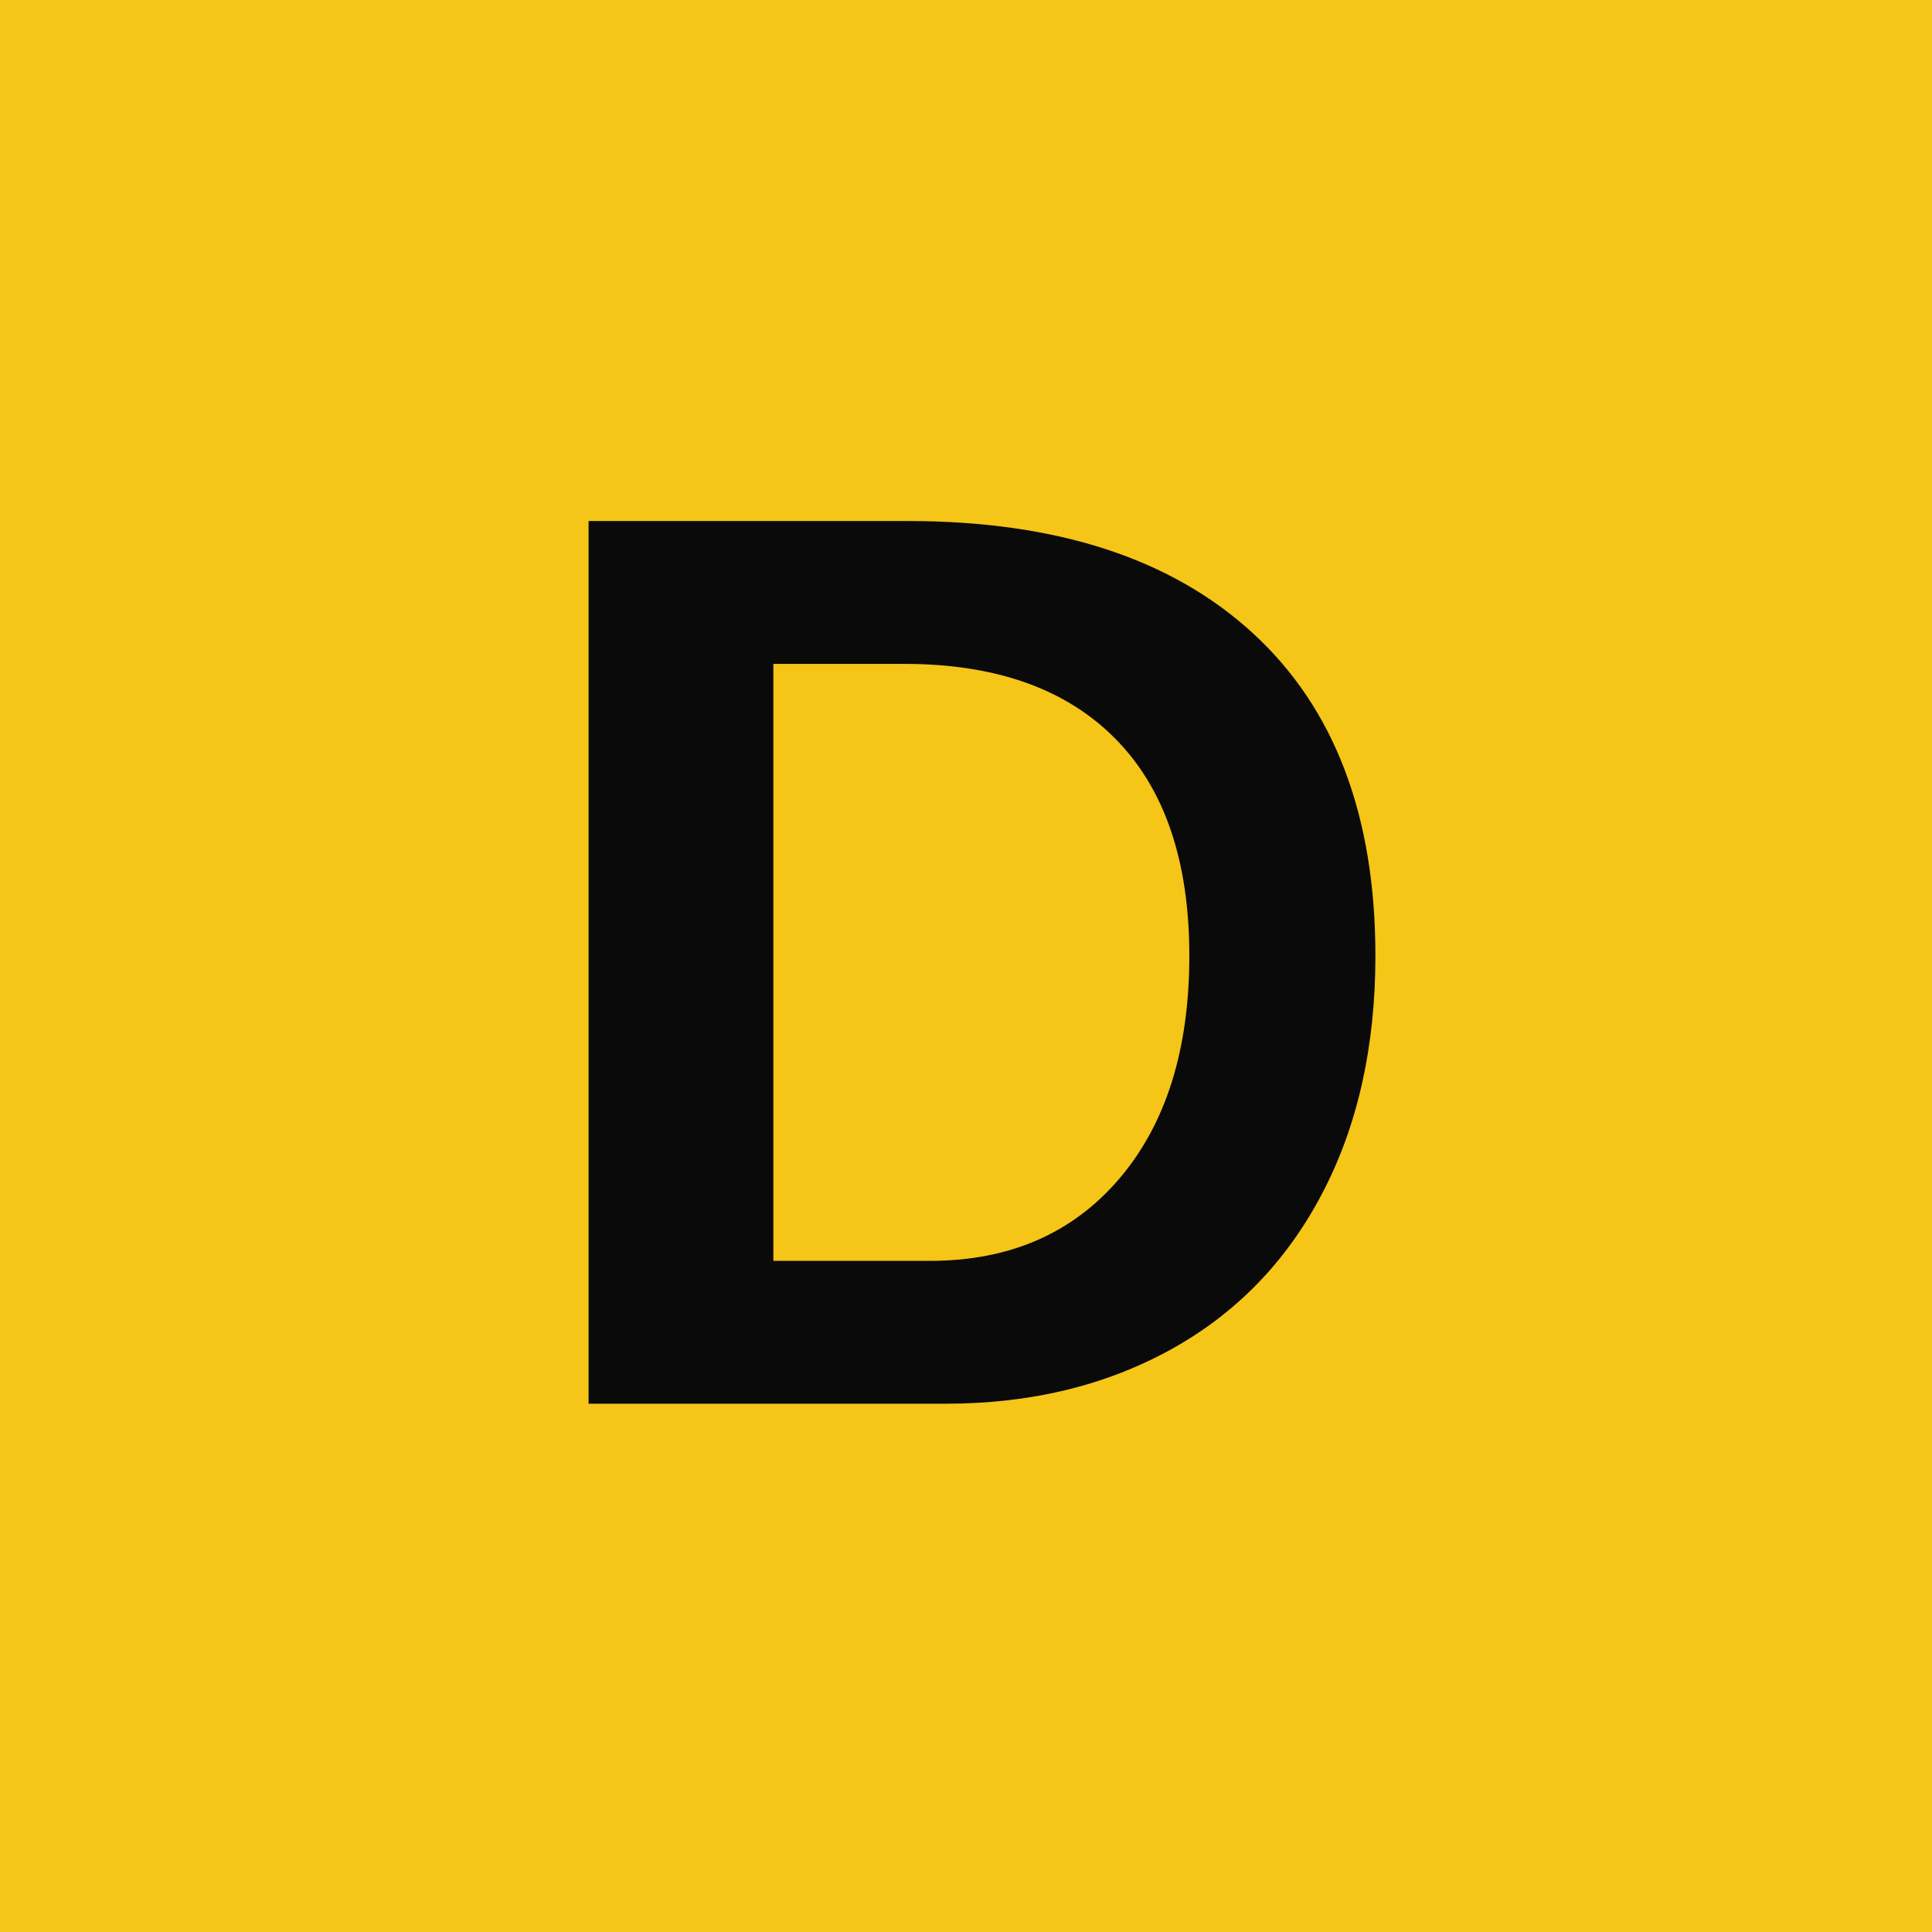
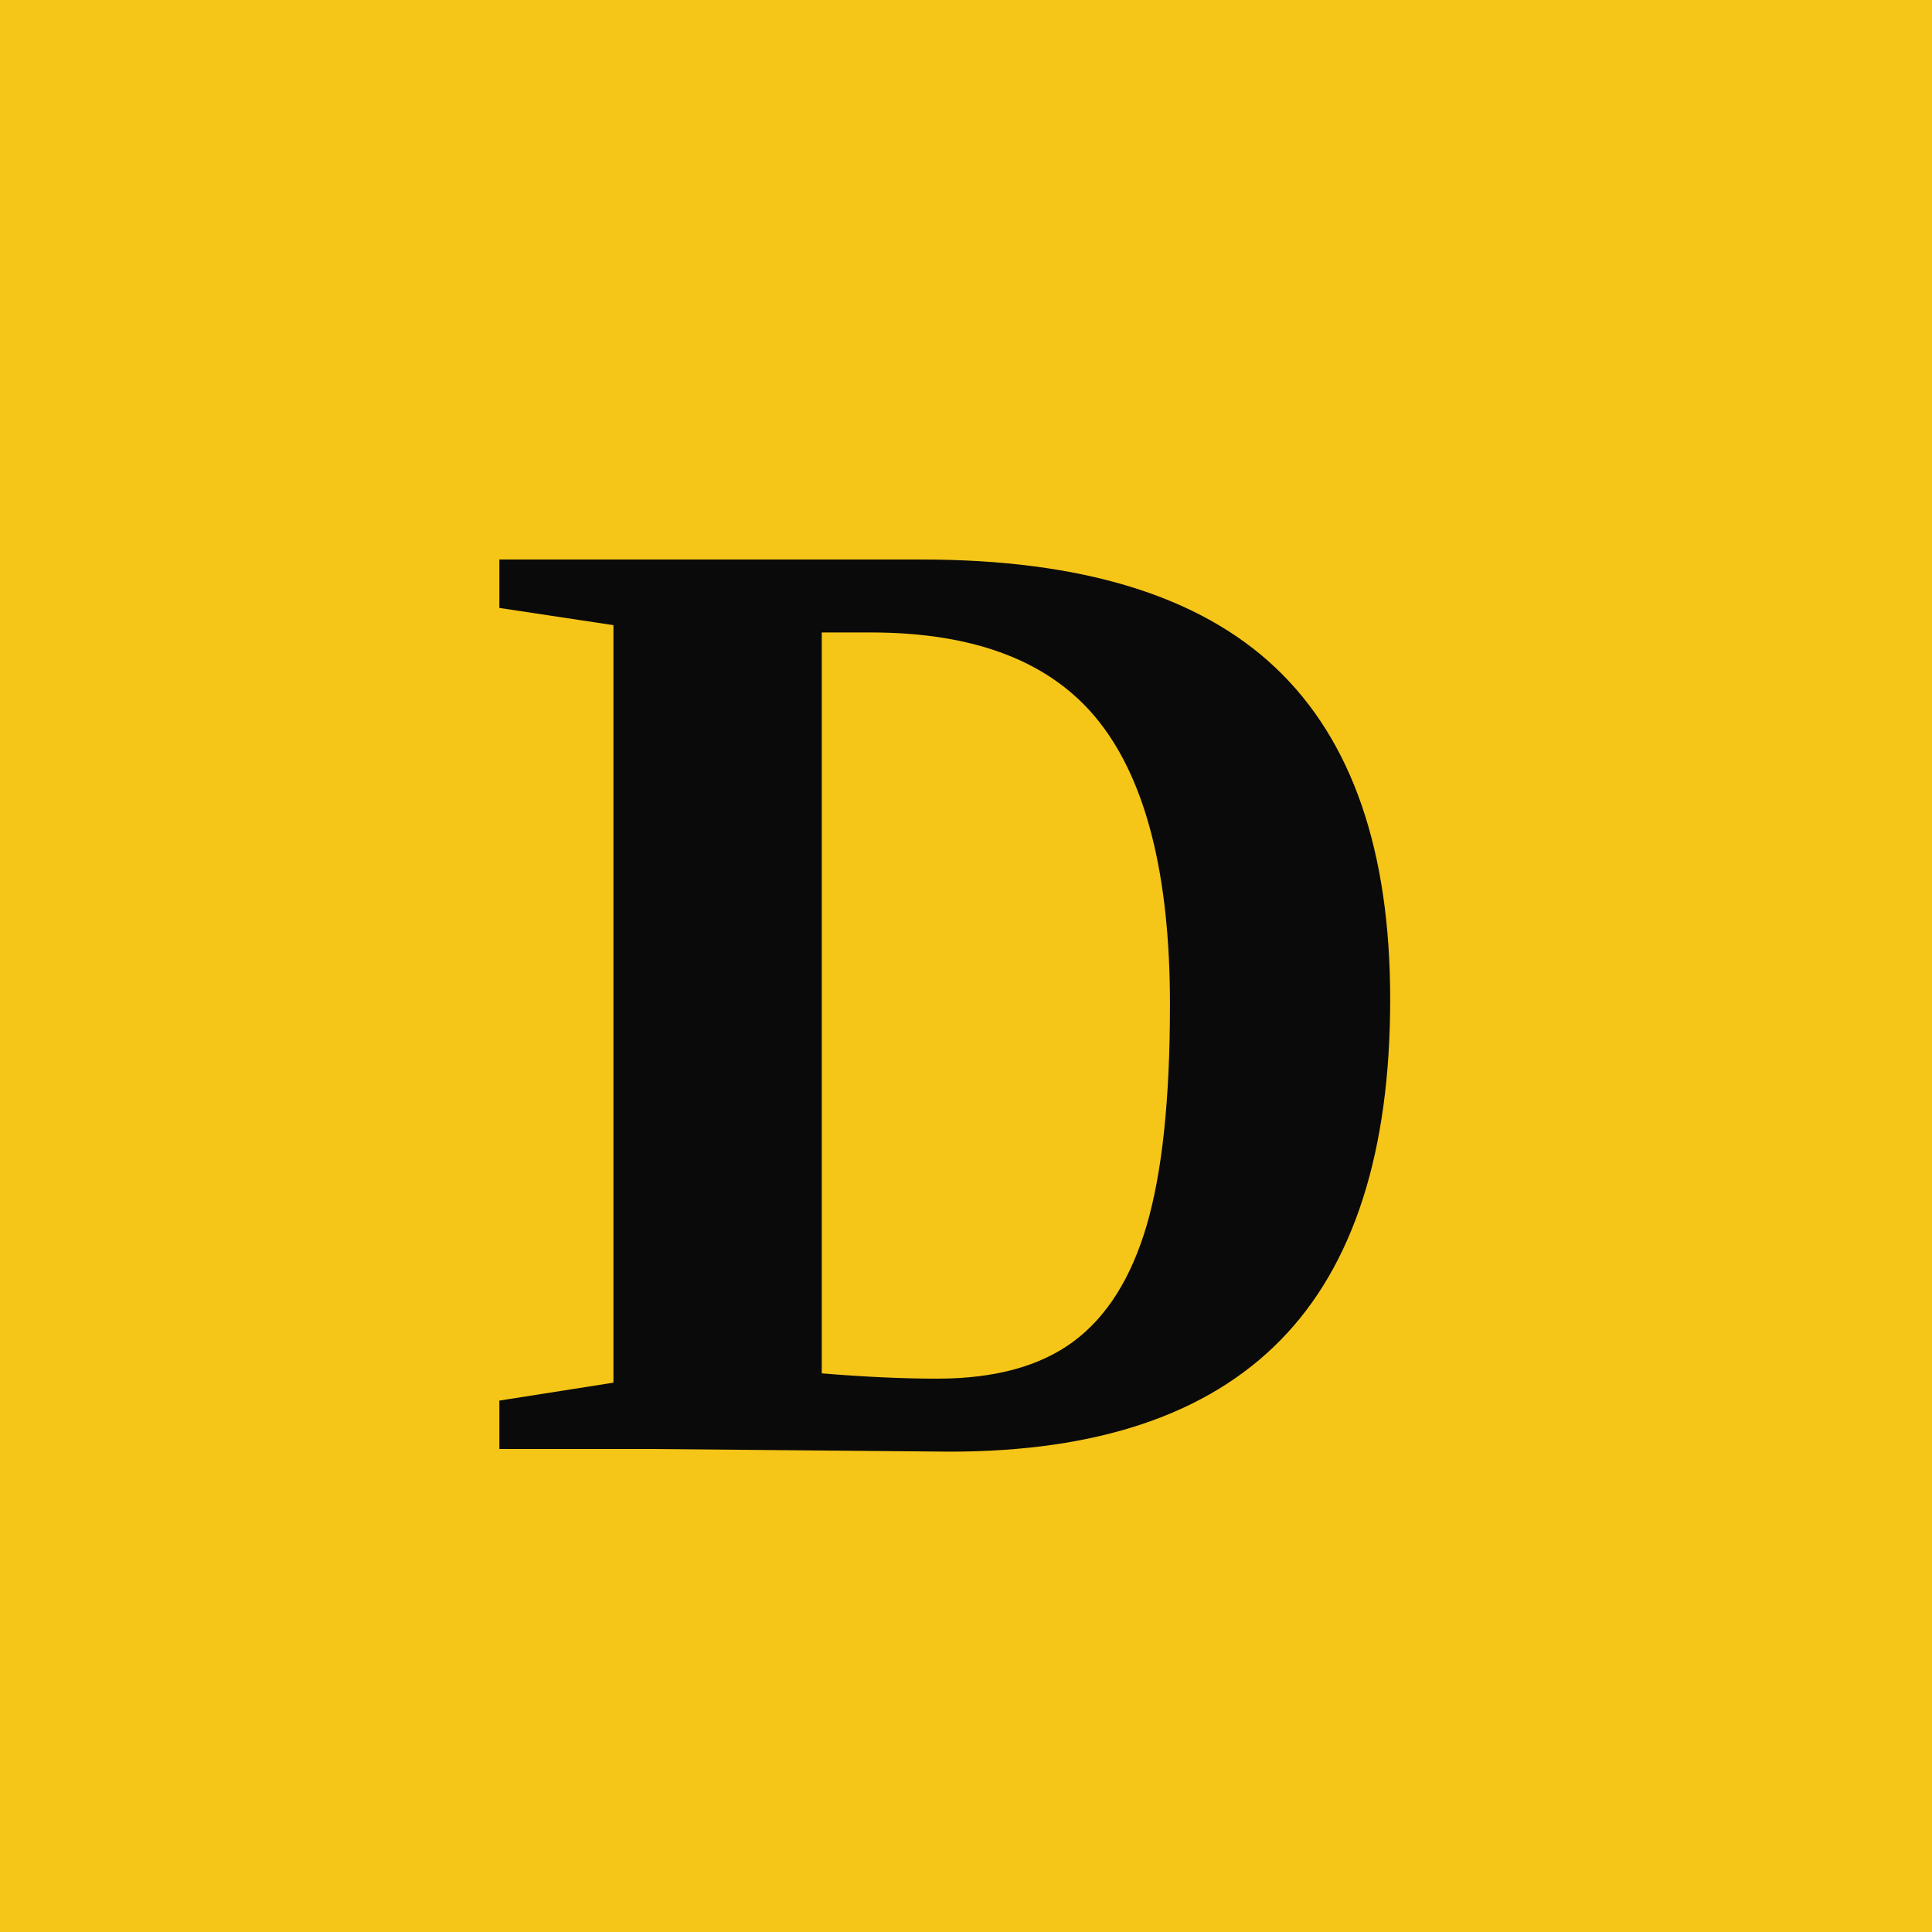
<svg xmlns="http://www.w3.org/2000/svg" viewBox="0 0 512 512">
  <rect width="512" height="512" fill="#f5c518" />
-   <text x="256" y="372" font-family="Arial Black, Arial, sans-serif" font-weight="900" font-size="340" text-anchor="middle" fill="#0a0a0b">D</text>
+   <text x="256" y="384" font-family="Georgia, 'Times New Roman', serif" font-weight="900" font-size="360" text-anchor="middle" fill="#0a0a0b">D</text>
</svg>
